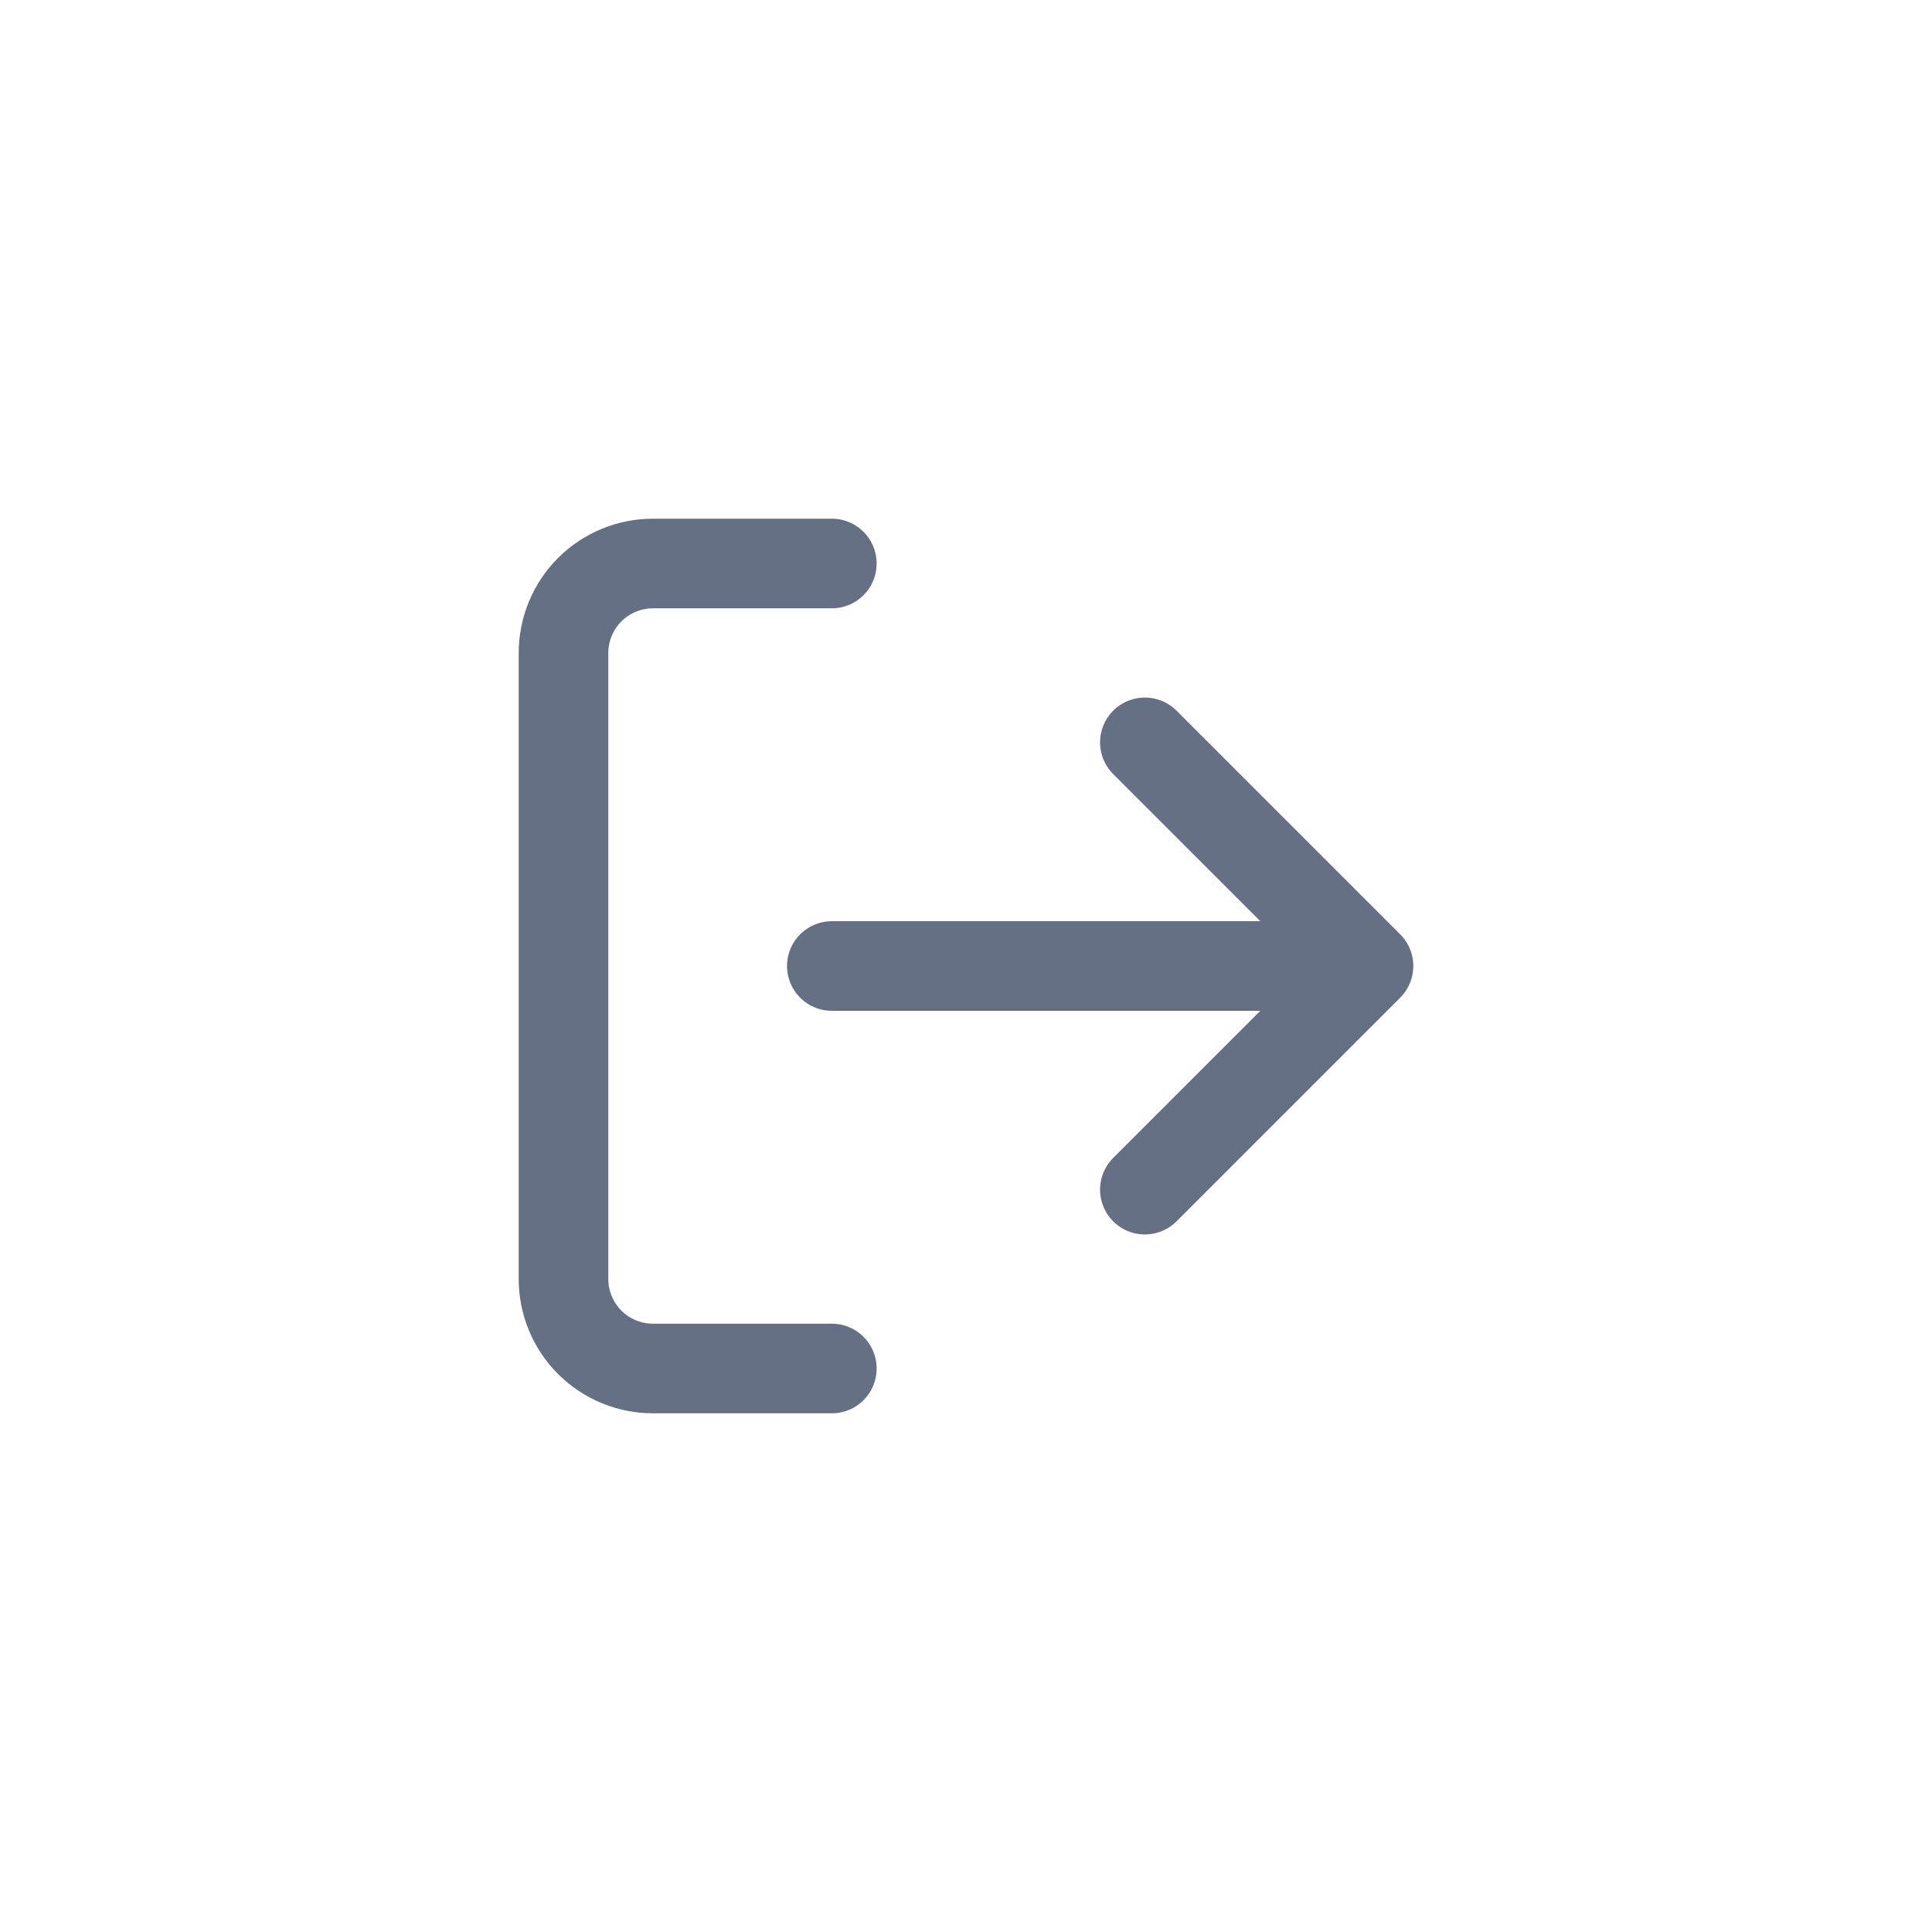
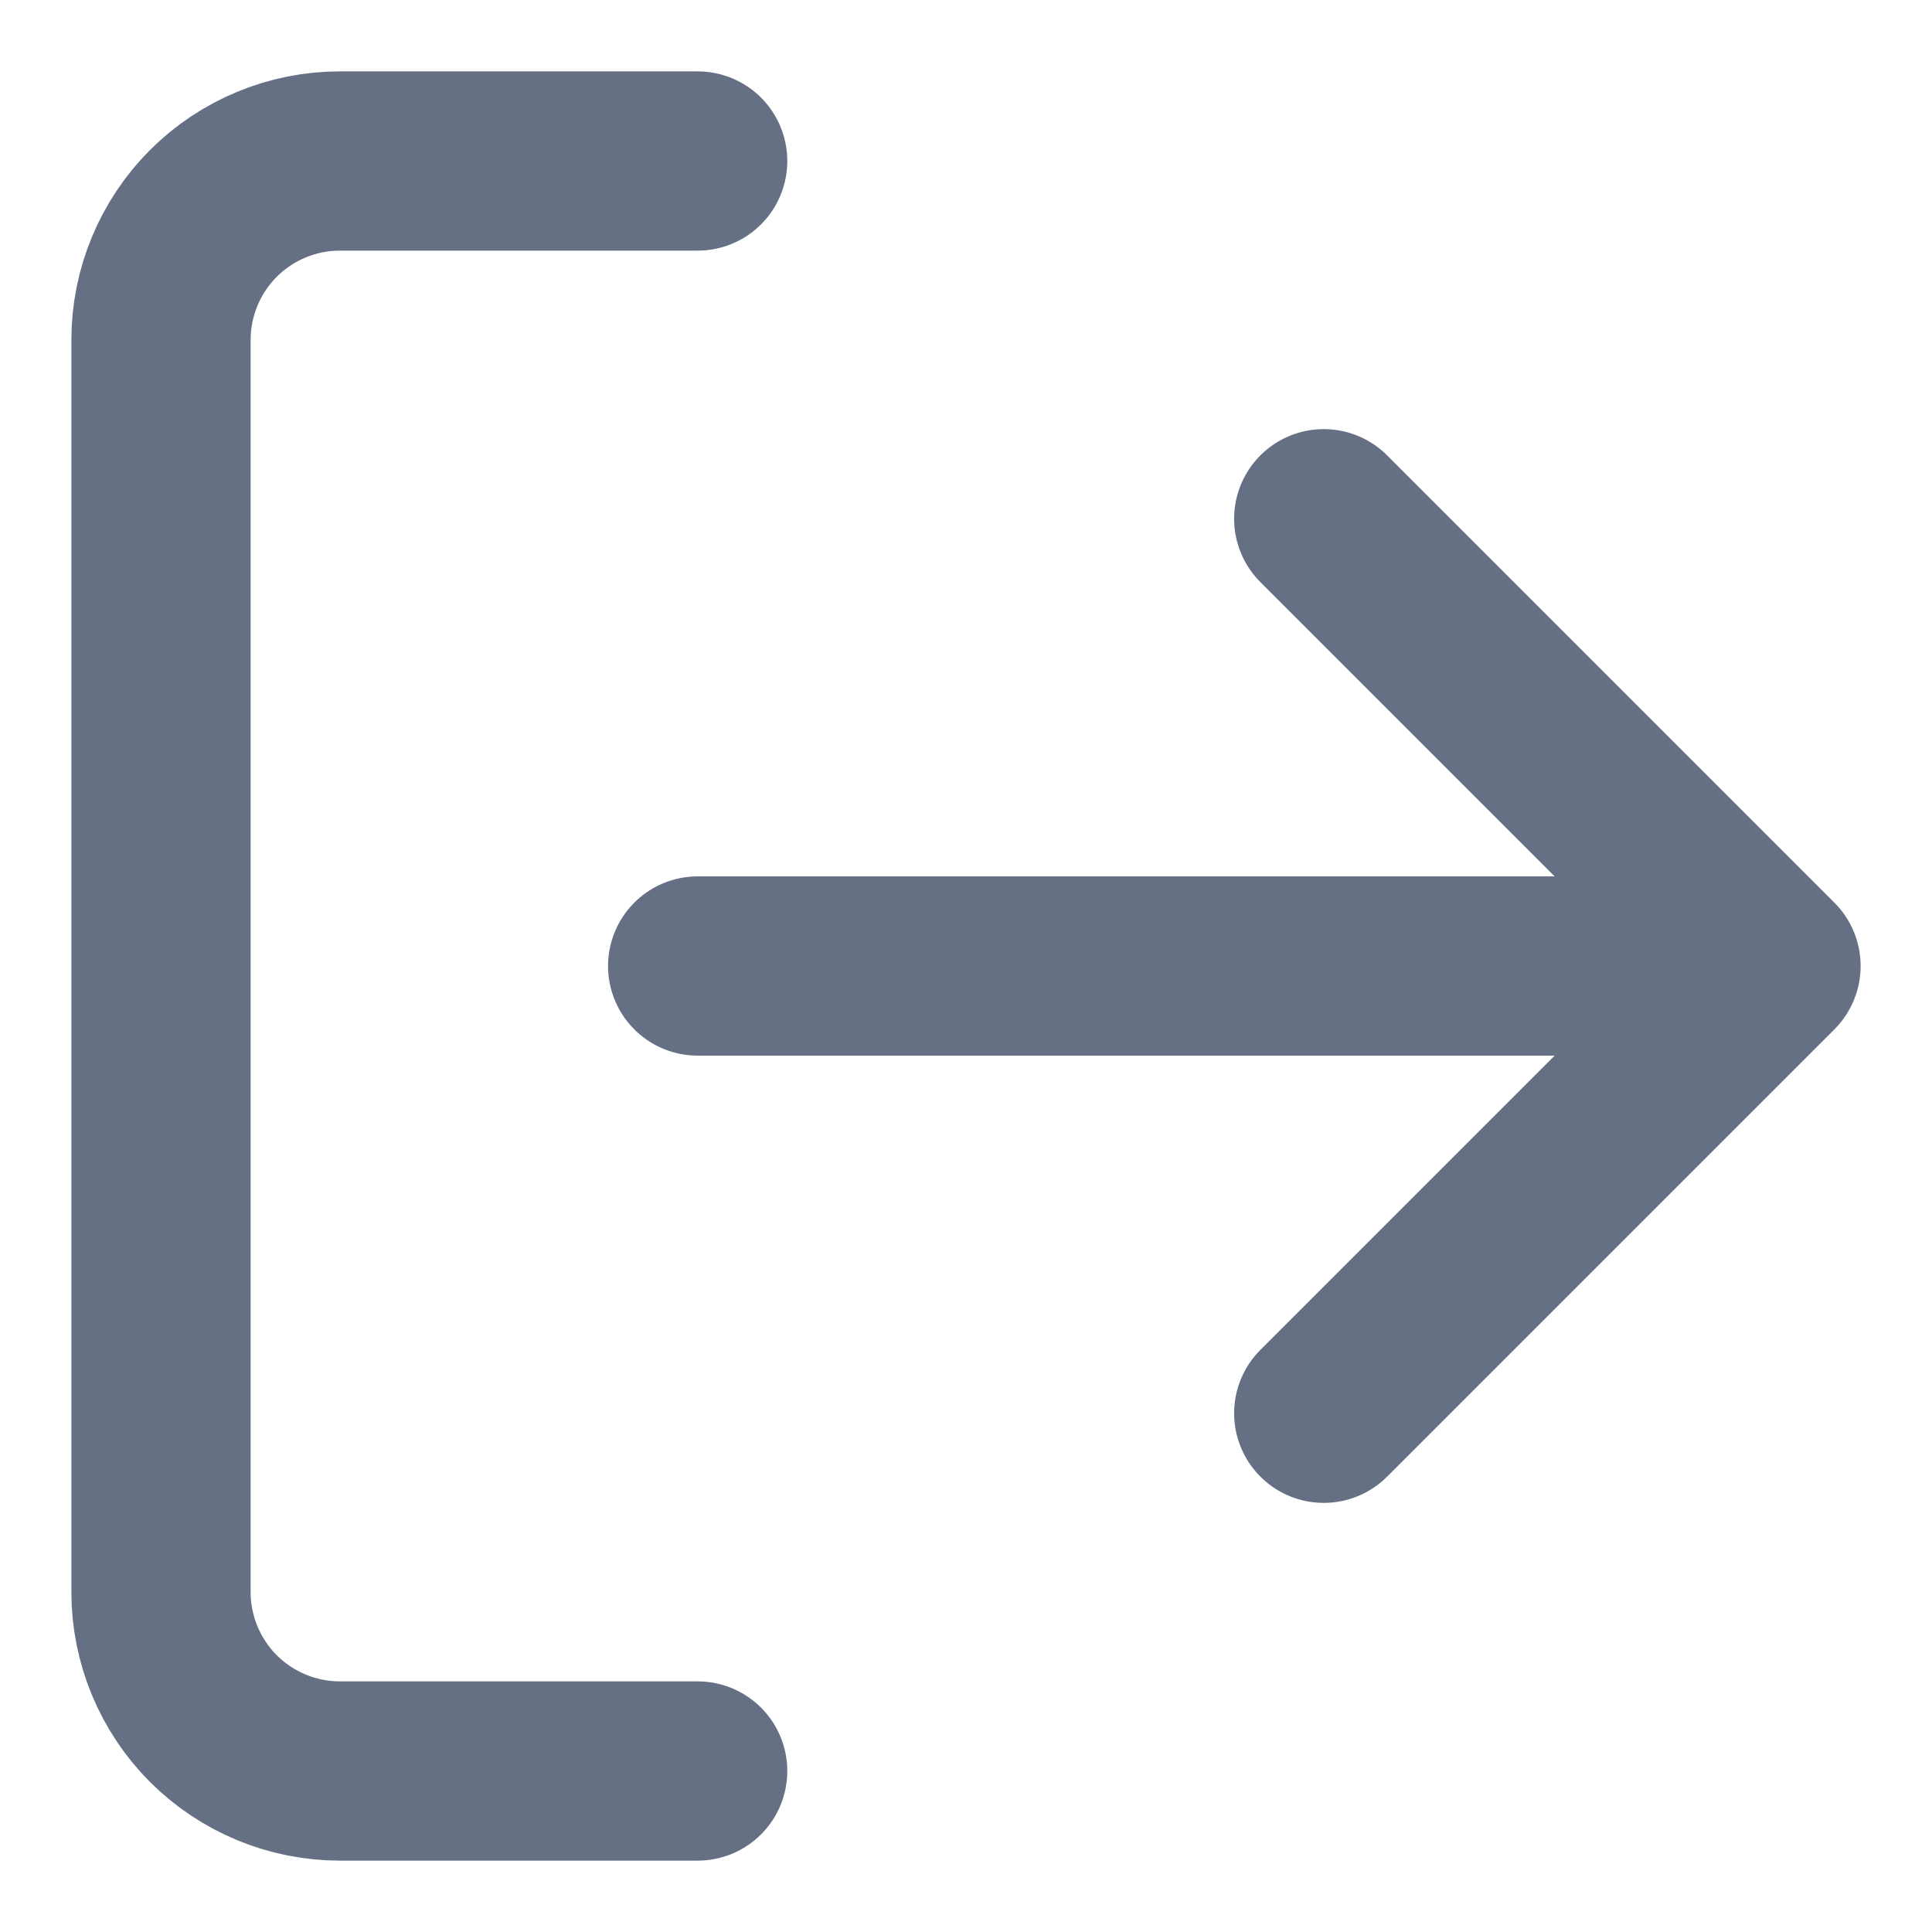
- <svg xmlns="http://www.w3.org/2000/svg" width="36" height="36" viewBox="0 0 36 36" fill="none">
-   <path d="M15.5 25.5H12.167C11.725 25.5 11.301 25.324 10.988 25.012C10.676 24.699 10.5 24.275 10.5 23.833V12.167C10.5 11.725 10.676 11.301 10.988 10.988C11.301 10.676 11.725 10.5 12.167 10.5H15.5M21.333 22.167L25.5 18M25.5 18L21.333 13.833M25.5 18H15.5" stroke="#667085" stroke-width="1.67" stroke-linecap="round" stroke-linejoin="round" />
+ <svg xmlns="http://www.w3.org/2000/svg" width="18" height="18" viewBox="0 0 18 18" fill="none">
+   <path d="M6.5 16.5H3.167C2.725 16.5 2.301 16.324 1.988 16.012C1.676 15.699 1.5 15.275 1.5 14.833V3.167C1.5 2.725 1.676 2.301 1.988 1.988C2.301 1.676 2.725 1.5 3.167 1.5H6.5M12.333 13.167L16.5 9M16.5 9L12.333 4.833M16.5 9H6.5" stroke="#667085" stroke-width="1.67" stroke-linecap="round" stroke-linejoin="round" />
</svg>
